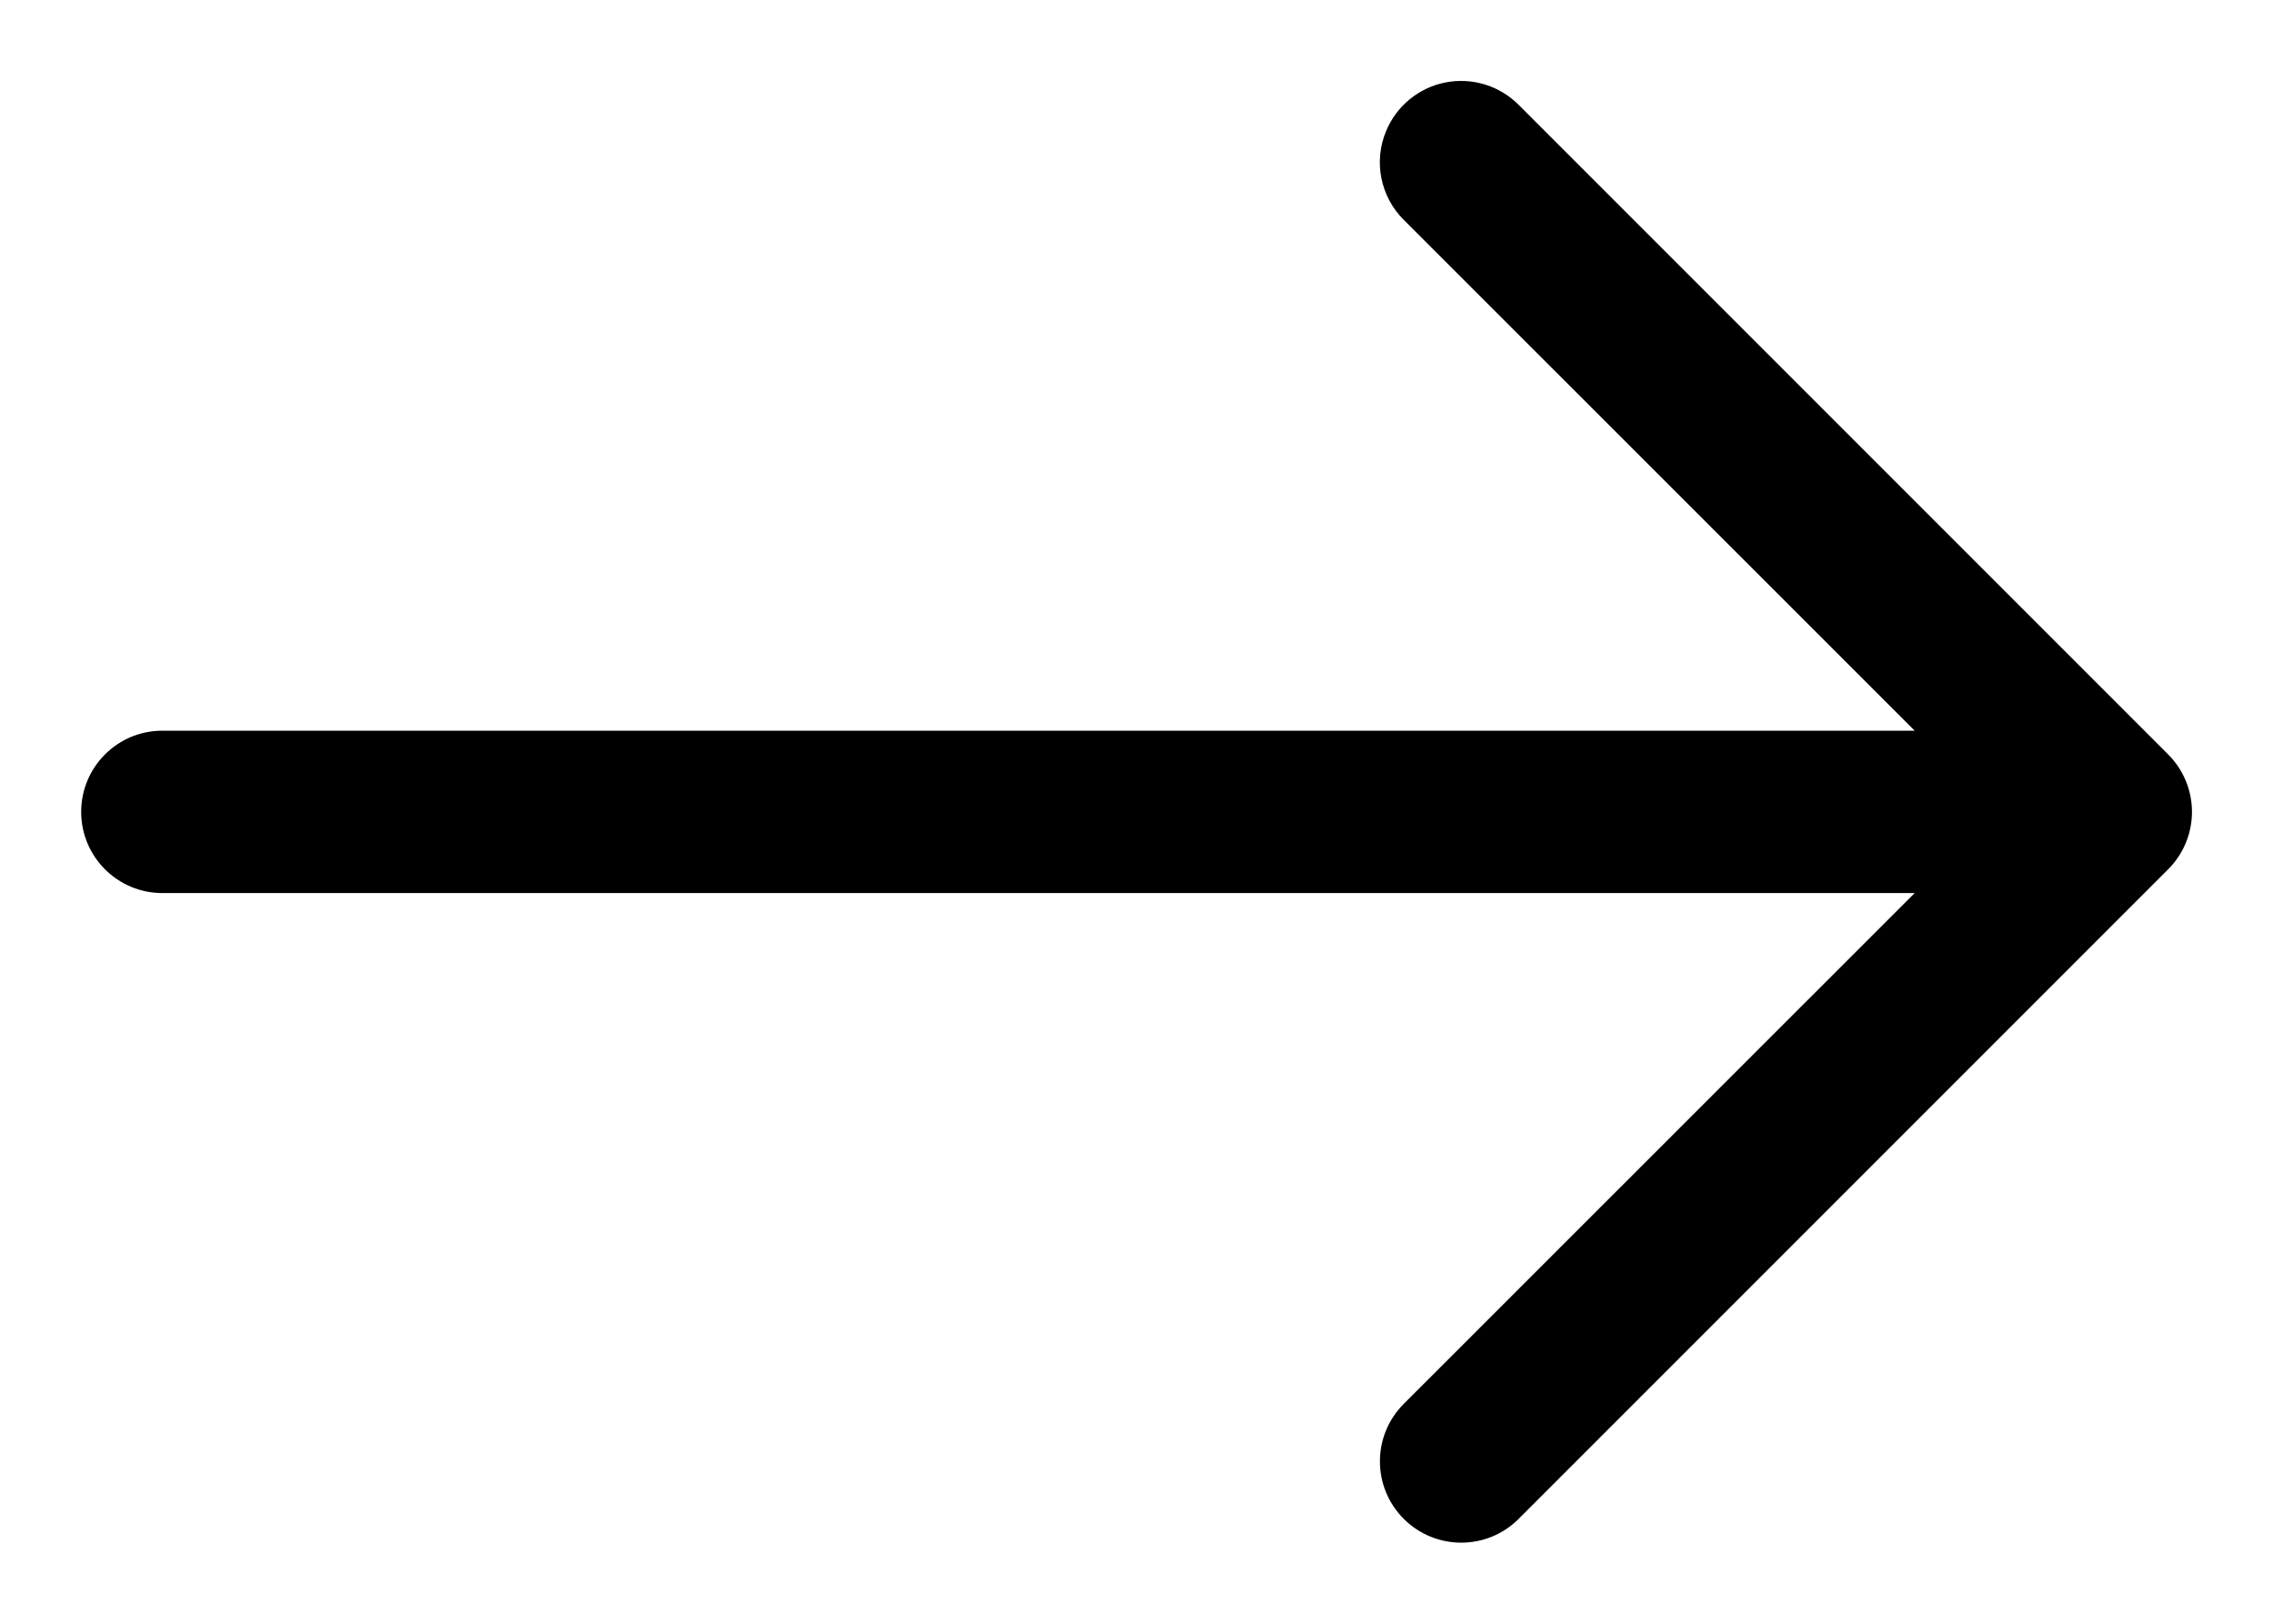
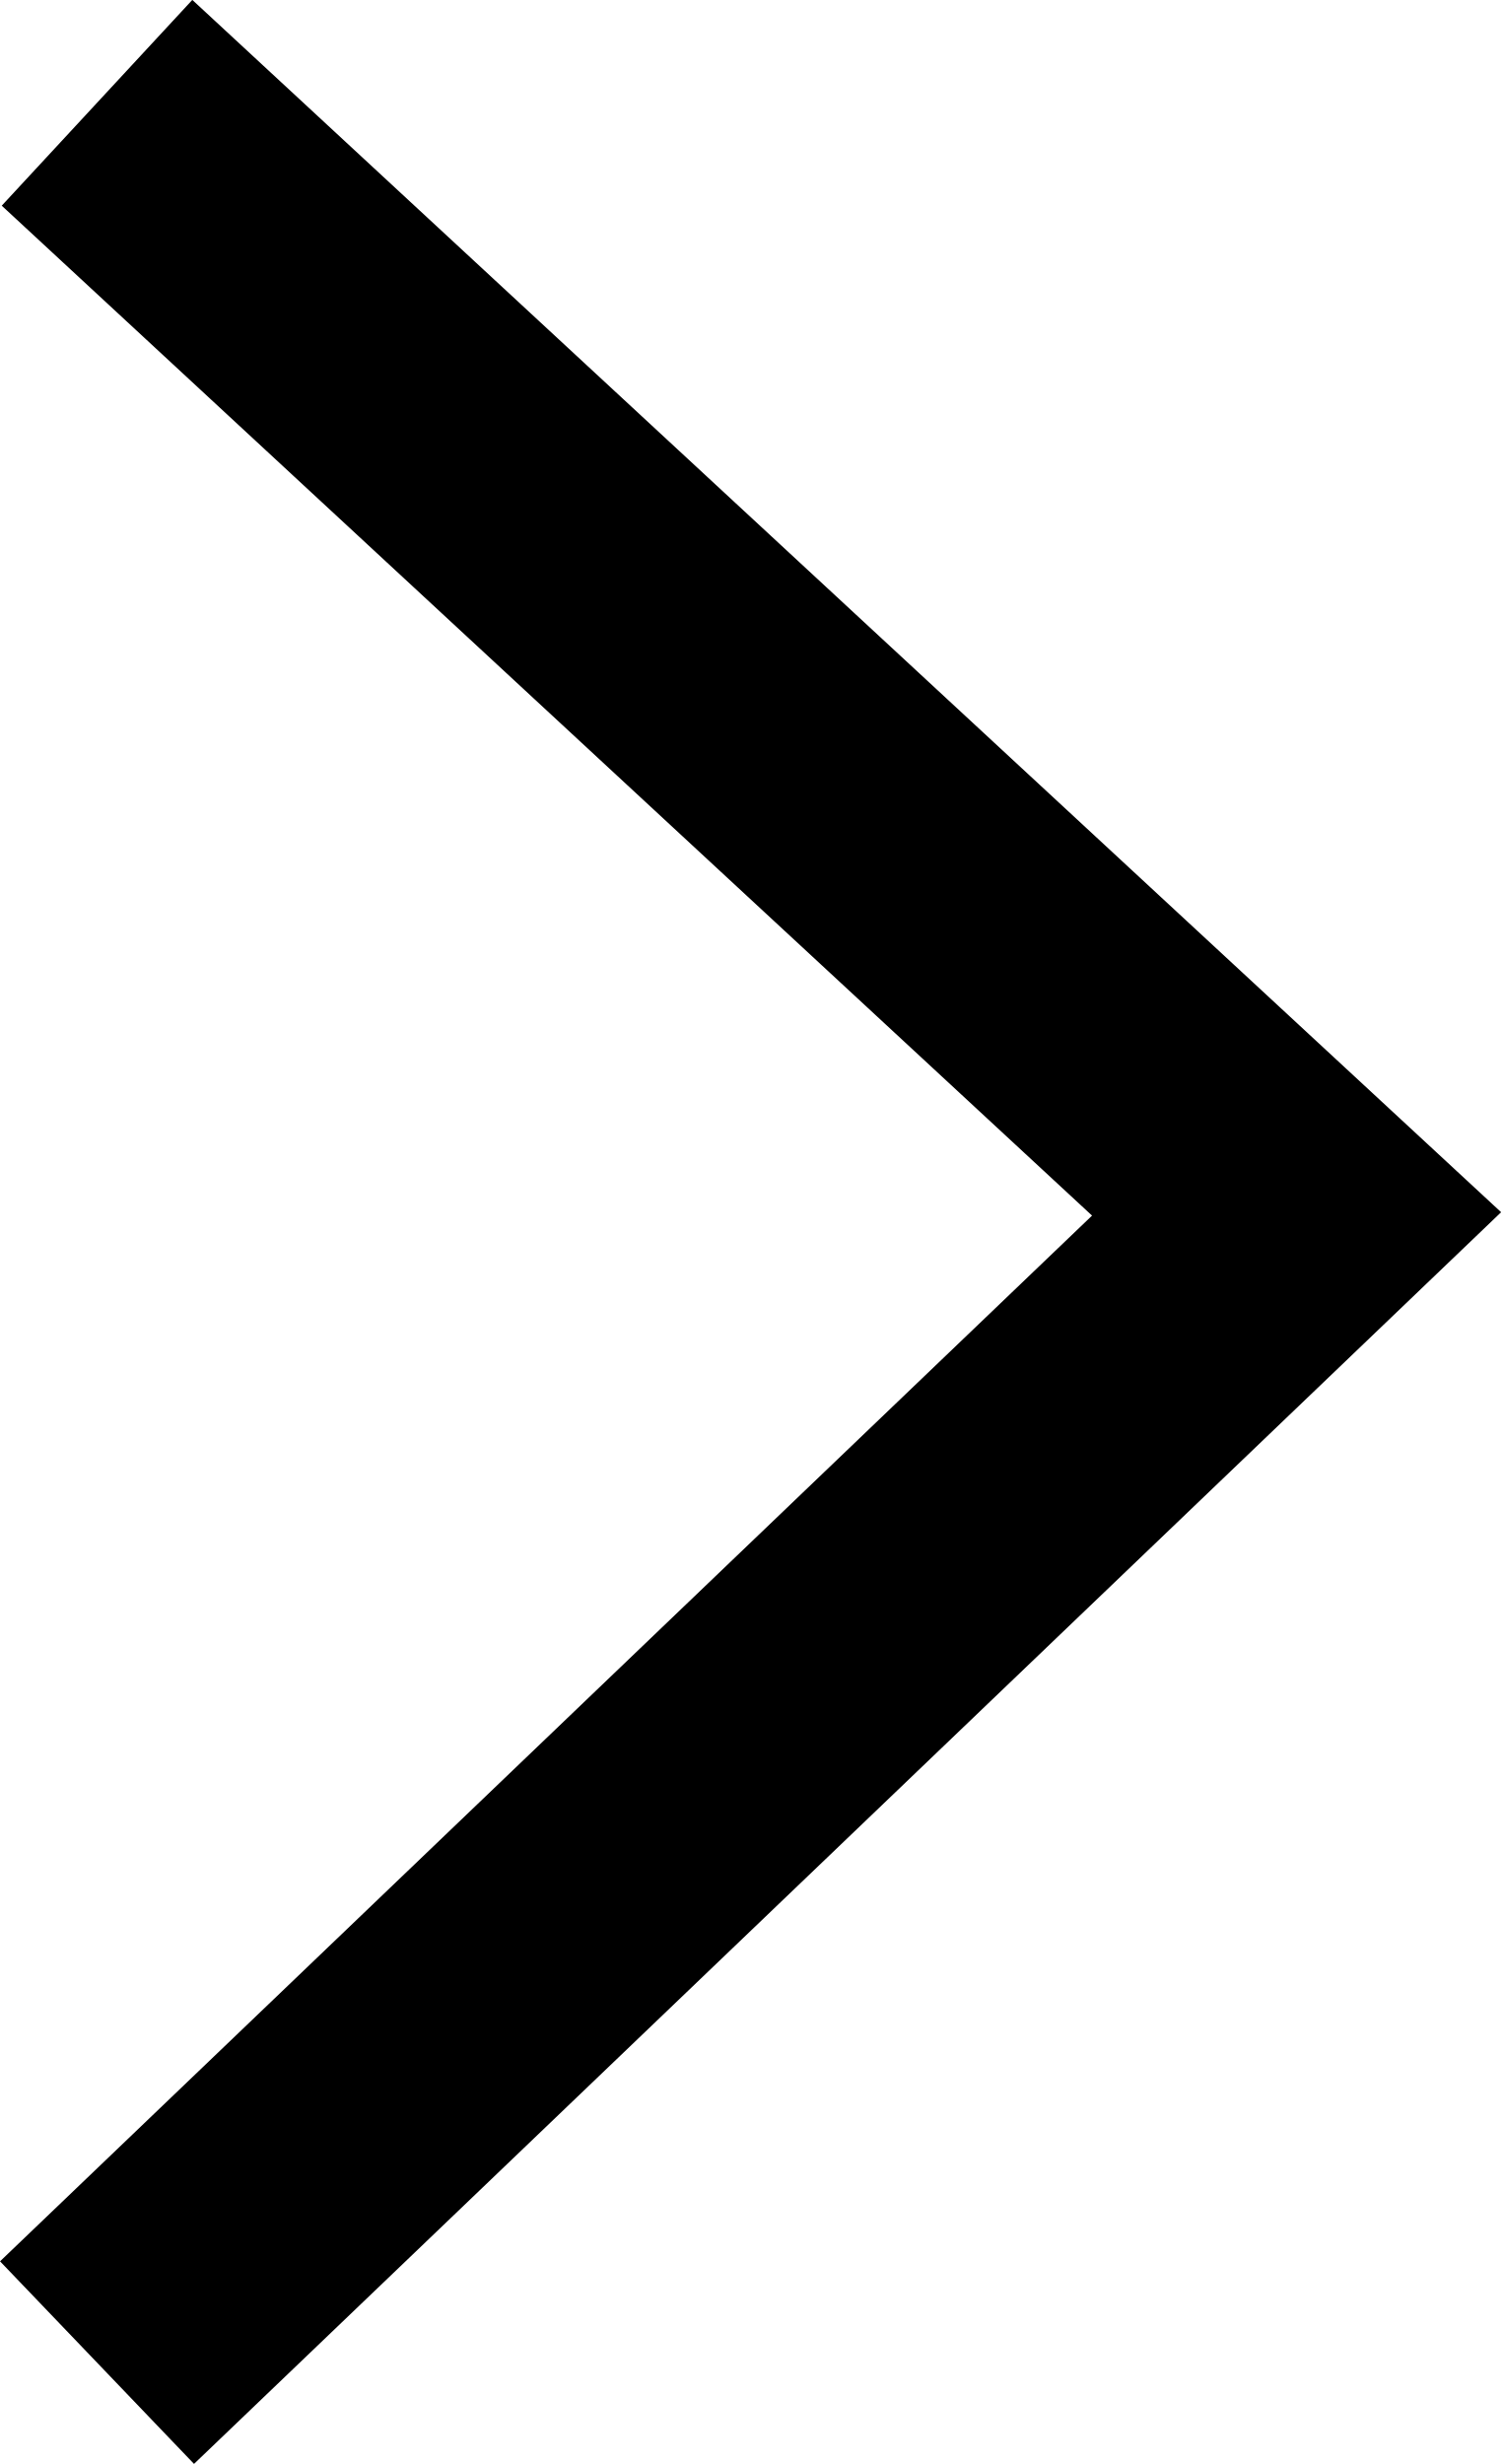
- <svg xmlns="http://www.w3.org/2000/svg" fill="none" class="icon icon-arrow" viewBox="0 0 14 10">
-   <path fill="currentColor" fill-rule="evenodd" d="M8.537.808a.5.5 0 0 1 .817-.162l4 4a.5.5 0 0 1 0 .708l-4 4a.5.5 0 1 1-.708-.708L11.793 5.5H1a.5.5 0 0 1 0-1h10.793L8.646 1.354a.5.5 0 0 1-.109-.546" clip-rule="evenodd" />
+ <svg xmlns="http://www.w3.org/2000/svg" class="icon icon-arrow" width="10.704" height="17.57" viewBox="0 0 10.704 17.57">
+   <path id="Path_78025" data-name="Path 78025" d="M8447.354,895.579l8.554,7.923-8.554,8.191" transform="translate(-8446.662 -894.846)" fill="none" stroke="currentColor" stroke-width="2" />
</svg>
